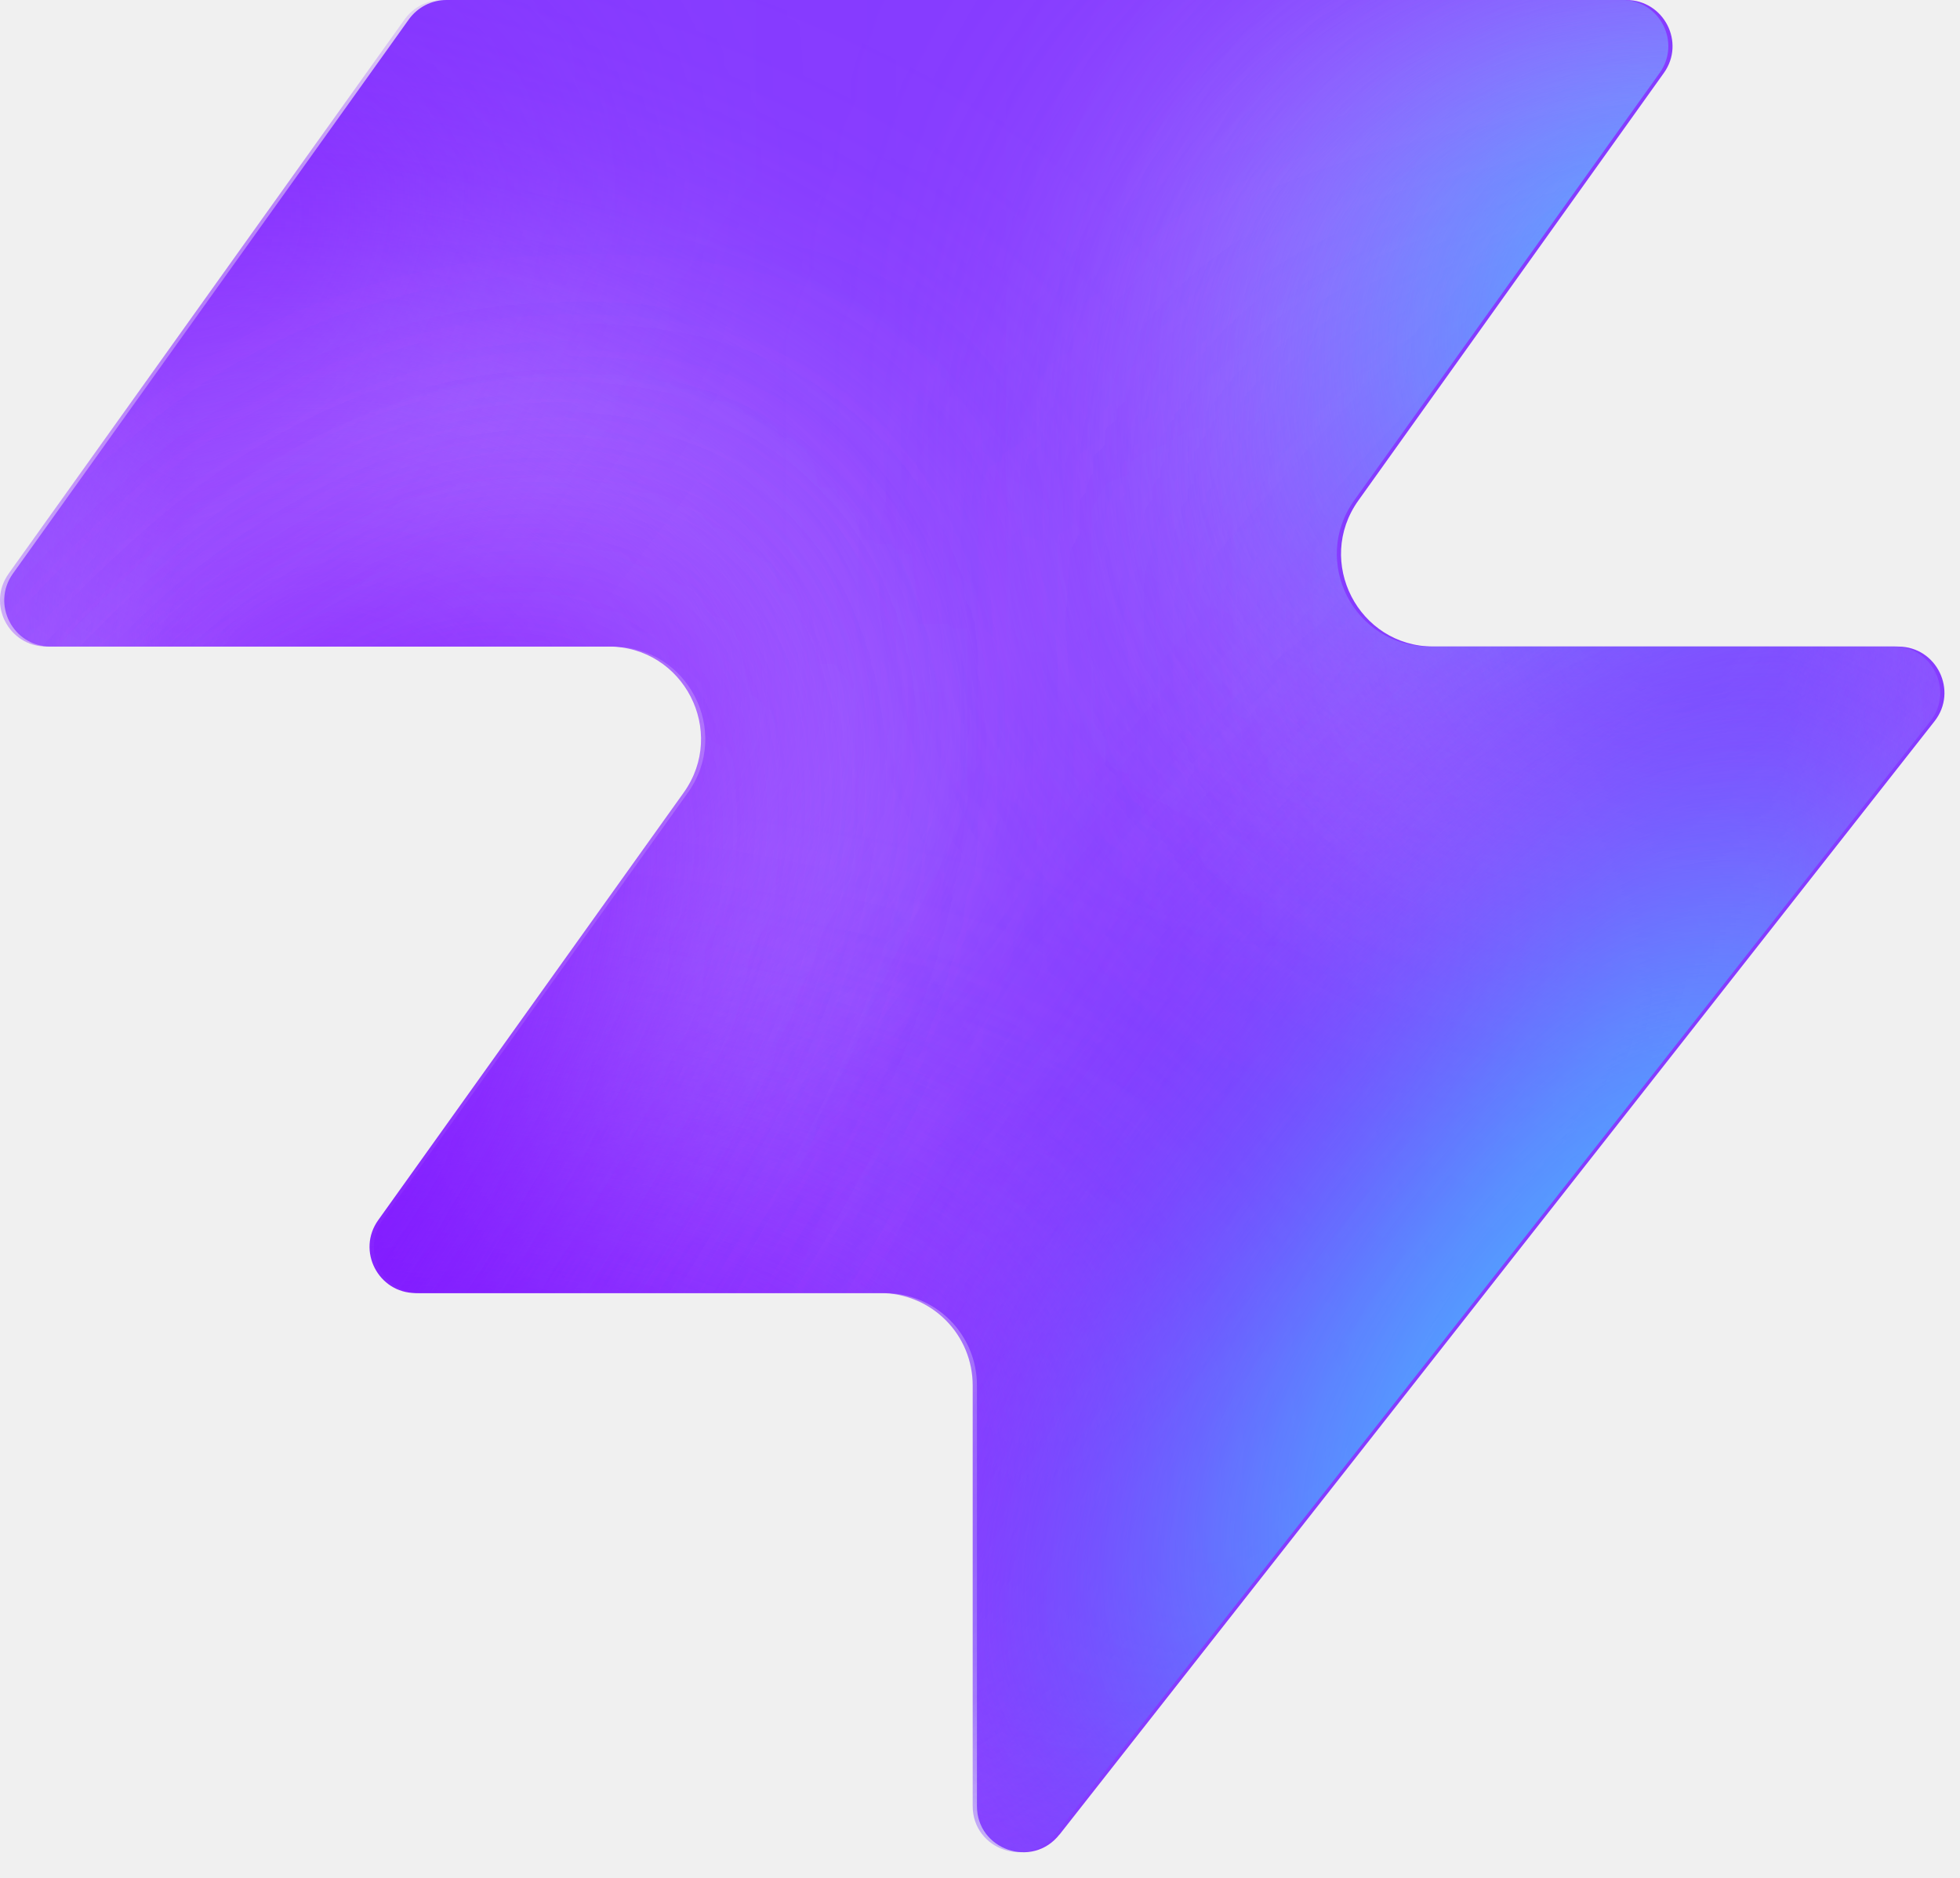
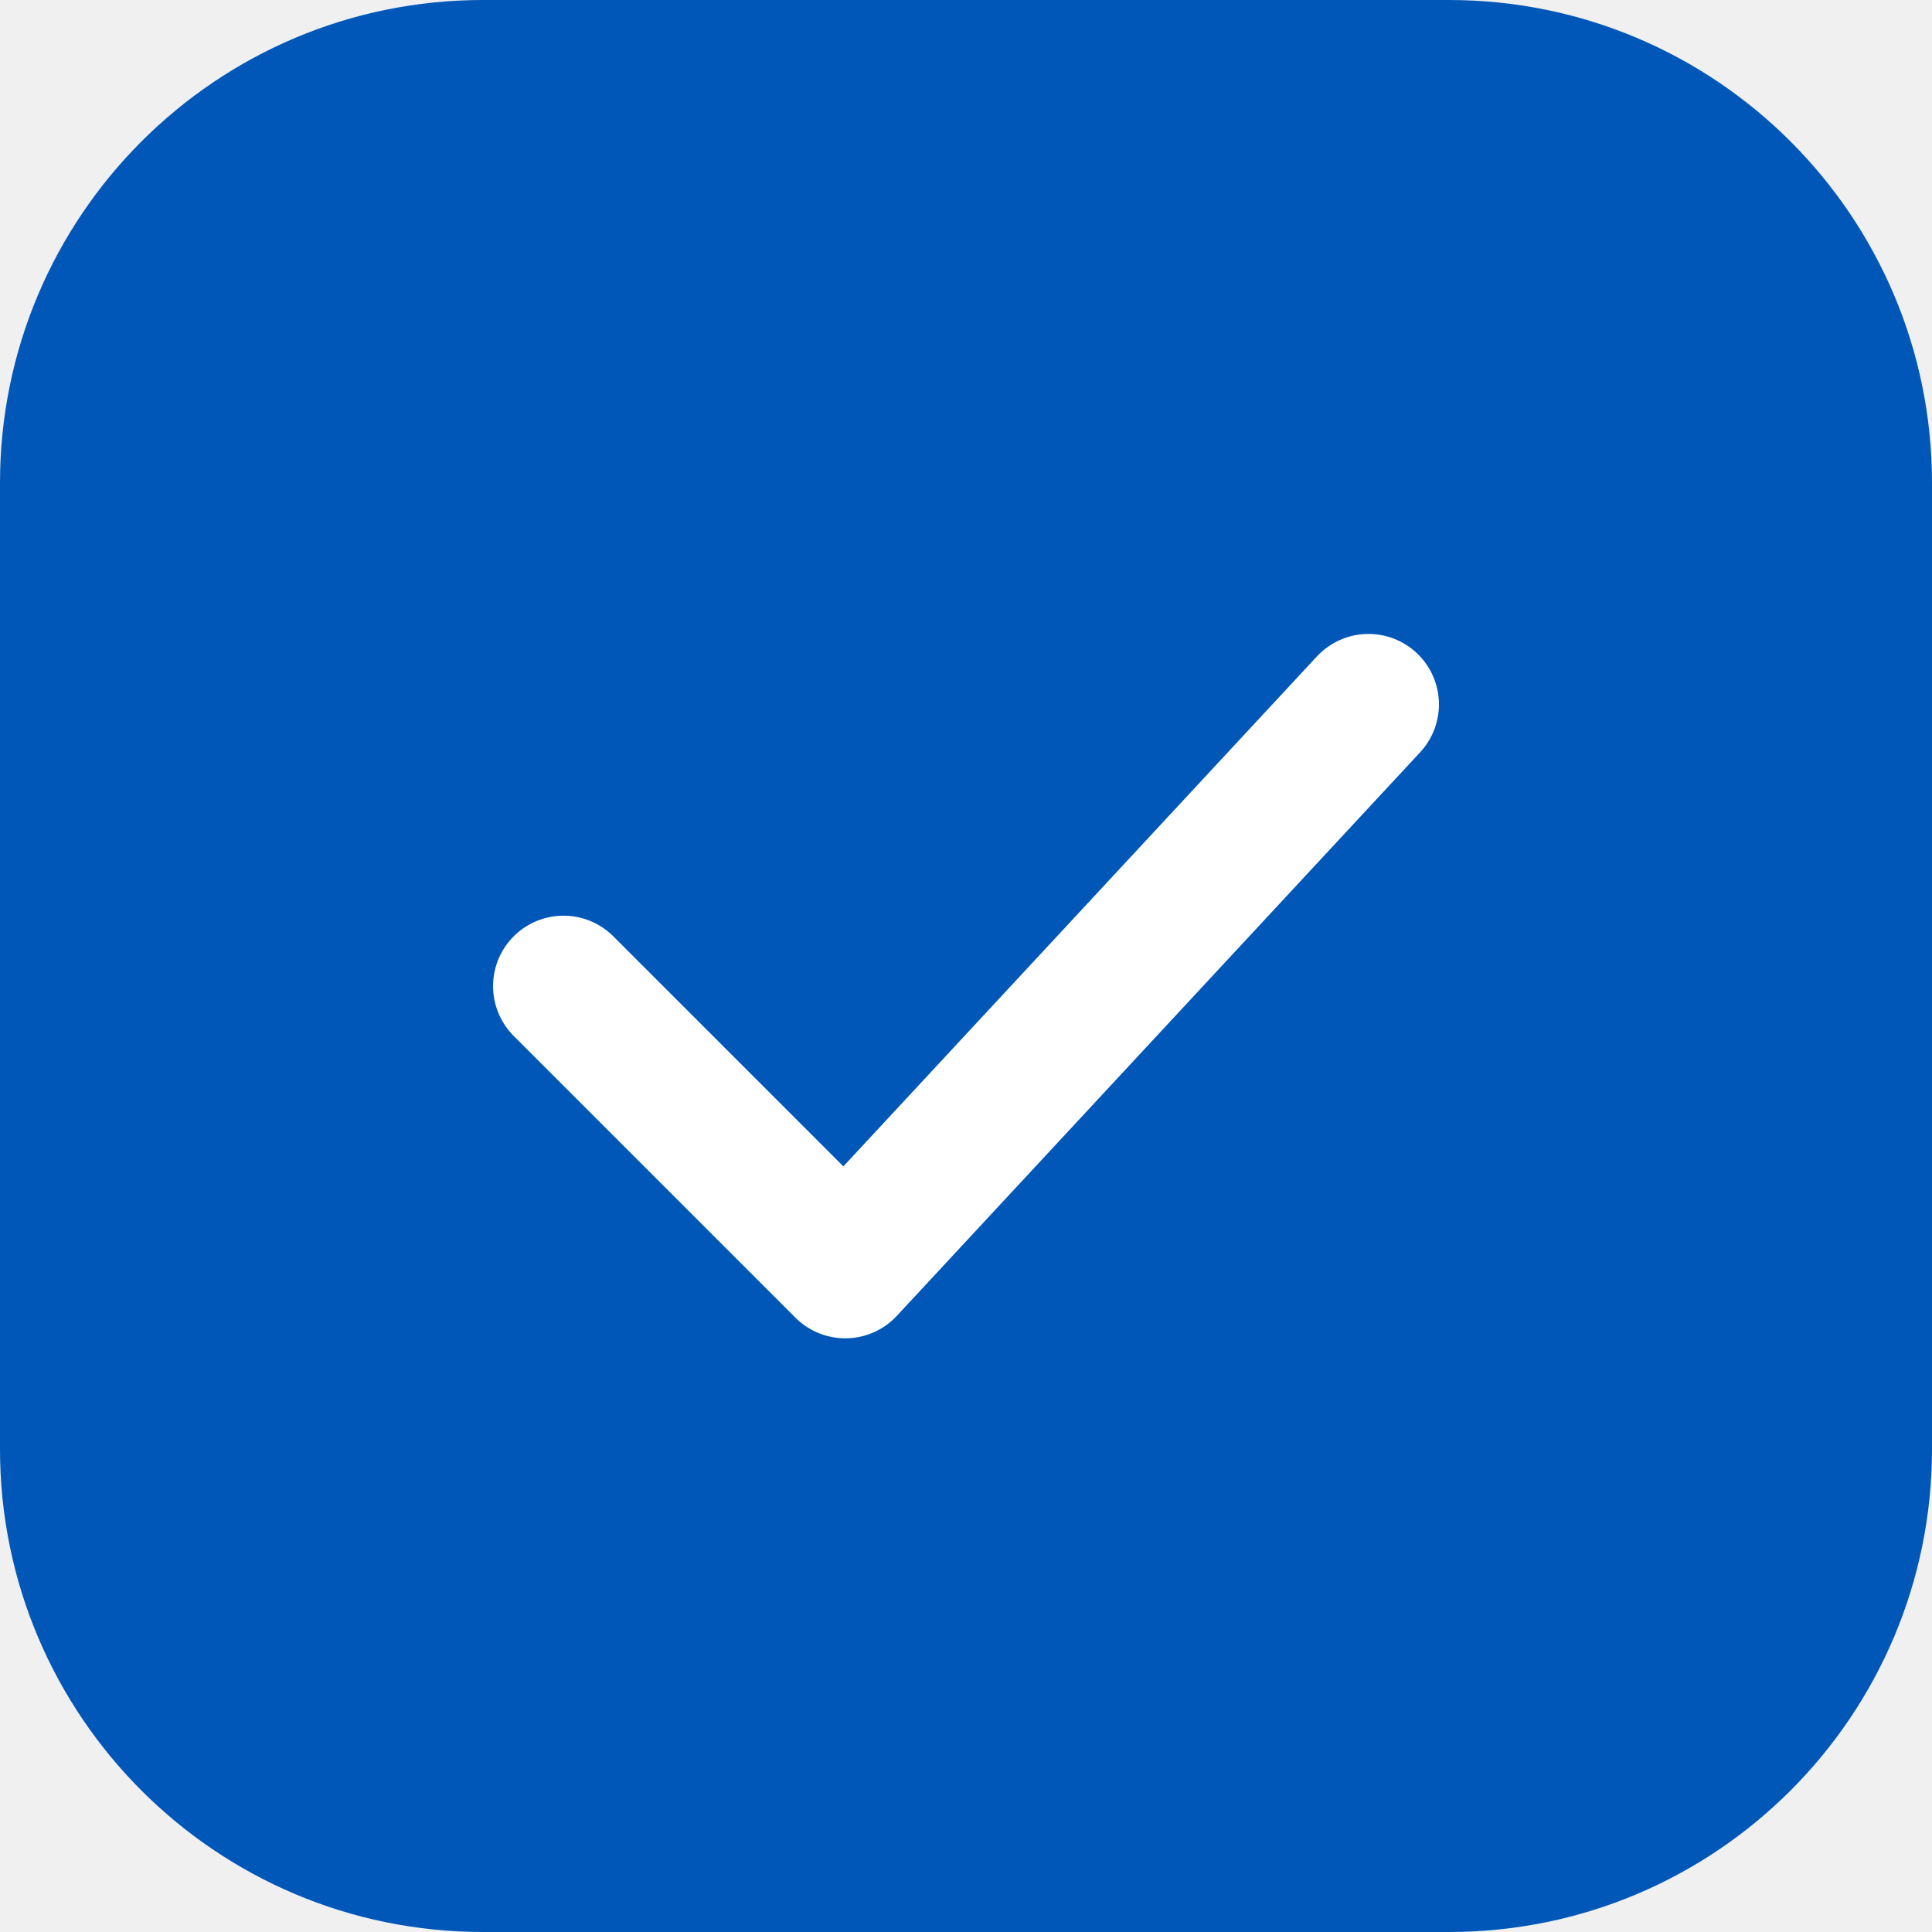
- <svg xmlns="http://www.w3.org/2000/svg" width="48" height="46" fill="none" viewBox="0 0 48 46">
-   <path fill="#863bff" d="M25.946 44.938c-.664.845-2.021.375-2.021-.698V33.937a2.26 2.26 0 0 0-2.262-2.262H10.287c-.92 0-1.456-1.04-.92-1.788l7.48-10.471c1.07-1.497 0-3.578-1.842-3.578H1.237c-.92 0-1.456-1.04-.92-1.788L10.013.474c.214-.297.556-.474.92-.474h28.894c.92 0 1.456 1.04.92 1.788l-7.48 10.471c-1.07 1.498 0 3.579 1.842 3.579h11.377c.943 0 1.473 1.088.89 1.83L25.947 44.94z" style="fill:#863bff;fill:color(display-p3 .525 .23 1);fill-opacity:1" />
-   <mask id="a" width="48" height="46" x="0" y="0" maskUnits="userSpaceOnUse" style="mask-type:alpha">
-     <path fill="#000" d="M25.842 44.938c-.664.844-2.021.375-2.021-.698V33.937a2.26 2.26 0 0 0-2.262-2.262H10.183c-.92 0-1.456-1.04-.92-1.788l7.48-10.471c1.07-1.498 0-3.579-1.842-3.579H1.133c-.92 0-1.456-1.04-.92-1.787L9.91.473c.214-.297.556-.474.92-.474h28.894c.92 0 1.456 1.04.92 1.788l-7.48 10.471c-1.07 1.498 0 3.578 1.842 3.578h11.377c.943 0 1.473 1.088.89 1.832L25.843 44.94z" style="fill:#000;fill-opacity:1" />
-   </mask>
-   <g mask="url(#a)">
-     <g filter="url(#b)">
-       <ellipse cx="5.508" cy="14.704" fill="#ede6ff" rx="5.508" ry="14.704" style="fill:#ede6ff;fill:color(display-p3 .927 .903 1);fill-opacity:1" transform="matrix(.00324 1 1 -.00324 -4.47 31.516)" />
-     </g>
-     <g filter="url(#c)">
-       <ellipse cx="10.399" cy="29.851" fill="#ede6ff" rx="10.399" ry="29.851" style="fill:#ede6ff;fill:color(display-p3 .927 .903 1);fill-opacity:1" transform="matrix(.00324 1 1 -.00324 -39.328 7.883)" />
-     </g>
-     <g filter="url(#d)">
-       <ellipse cx="5.508" cy="30.487" fill="#7e14ff" rx="5.508" ry="30.487" style="fill:#7e14ff;fill:color(display-p3 .492 .077 1);fill-opacity:1" transform="rotate(89.814 -25.913 -14.639)scale(1 -1)" />
-     </g>
-     <g filter="url(#e)">
-       <ellipse cx="5.508" cy="30.599" fill="#7e14ff" rx="5.508" ry="30.599" style="fill:#7e14ff;fill:color(display-p3 .492 .077 1);fill-opacity:1" transform="rotate(89.814 -32.644 -3.334)scale(1 -1)" />
-     </g>
-     <g filter="url(#f)">
-       <ellipse cx="5.508" cy="30.599" fill="#7e14ff" rx="5.508" ry="30.599" style="fill:#7e14ff;fill:color(display-p3 .492 .077 1);fill-opacity:1" transform="matrix(.00324 1 1 -.00324 -34.34 30.47)" />
-     </g>
-     <g filter="url(#g)">
-       <ellipse cx="14.072" cy="22.078" fill="#ede6ff" rx="14.072" ry="22.078" style="fill:#ede6ff;fill:color(display-p3 .927 .903 1);fill-opacity:1" transform="rotate(93.35 24.506 48.493)scale(-1 1)" />
-     </g>
-     <g filter="url(#h)">
-       <ellipse cx="3.47" cy="21.501" fill="#7e14ff" rx="3.47" ry="21.501" style="fill:#7e14ff;fill:color(display-p3 .492 .077 1);fill-opacity:1" transform="rotate(89.009 28.708 47.59)scale(-1 1)" />
-     </g>
-     <g filter="url(#i)">
-       <ellipse cx="3.47" cy="21.501" fill="#7e14ff" rx="3.47" ry="21.501" style="fill:#7e14ff;fill:color(display-p3 .492 .077 1);fill-opacity:1" transform="rotate(89.009 28.708 47.59)scale(-1 1)" />
-     </g>
-     <g filter="url(#j)">
-       <ellipse cx=".387" cy="8.972" fill="#7e14ff" rx="4.407" ry="29.108" style="fill:#7e14ff;fill:color(display-p3 .492 .077 1);fill-opacity:1" transform="rotate(39.51 .387 8.972)" />
-     </g>
-     <g filter="url(#k)">
-       <ellipse cx="47.523" cy="-6.092" fill="#7e14ff" rx="4.407" ry="29.108" style="fill:#7e14ff;fill:color(display-p3 .492 .077 1);fill-opacity:1" transform="rotate(37.892 47.523 -6.092)" />
-     </g>
-     <g filter="url(#l)">
-       <ellipse cx="41.412" cy="6.333" fill="#47bfff" rx="5.971" ry="9.665" style="fill:#47bfff;fill:color(display-p3 .28 .748 1);fill-opacity:1" transform="rotate(37.892 41.412 6.333)" />
-     </g>
-     <g filter="url(#m)">
-       <ellipse cx="-1.879" cy="38.332" fill="#7e14ff" rx="4.407" ry="29.108" style="fill:#7e14ff;fill:color(display-p3 .492 .077 1);fill-opacity:1" transform="rotate(37.892 -1.88 38.332)" />
-     </g>
-     <g filter="url(#n)">
-       <ellipse cx="-1.879" cy="38.332" fill="#7e14ff" rx="4.407" ry="29.108" style="fill:#7e14ff;fill:color(display-p3 .492 .077 1);fill-opacity:1" transform="rotate(37.892 -1.88 38.332)" />
-     </g>
-     <g filter="url(#o)">
-       <ellipse cx="35.651" cy="29.907" fill="#7e14ff" rx="4.407" ry="29.108" style="fill:#7e14ff;fill:color(display-p3 .492 .077 1);fill-opacity:1" transform="rotate(37.892 35.651 29.907)" />
-     </g>
-     <g filter="url(#p)">
-       <ellipse cx="38.418" cy="32.4" fill="#47bfff" rx="5.971" ry="15.297" style="fill:#47bfff;fill:color(display-p3 .28 .748 1);fill-opacity:1" transform="rotate(37.892 38.418 32.4)" />
-     </g>
-   </g>
-   <defs>
-     <filter id="b" width="60.045" height="41.654" x="-19.77" y="16.149" color-interpolation-filters="sRGB" filterUnits="userSpaceOnUse">
-       <feFlood flood-opacity="0" result="BackgroundImageFix" />
-       <feBlend in="SourceGraphic" in2="BackgroundImageFix" result="shape" />
-       <feGaussianBlur result="effect1_foregroundBlur_2002_17158" stdDeviation="7.659" />
-     </filter>
-     <filter id="c" width="90.34" height="51.437" x="-54.613" y="-7.533" color-interpolation-filters="sRGB" filterUnits="userSpaceOnUse">
-       <feFlood flood-opacity="0" result="BackgroundImageFix" />
-       <feBlend in="SourceGraphic" in2="BackgroundImageFix" result="shape" />
-       <feGaussianBlur result="effect1_foregroundBlur_2002_17158" stdDeviation="7.659" />
-     </filter>
-     <filter id="d" width="79.355" height="29.4" x="-49.64" y="2.03" color-interpolation-filters="sRGB" filterUnits="userSpaceOnUse">
-       <feFlood flood-opacity="0" result="BackgroundImageFix" />
-       <feBlend in="SourceGraphic" in2="BackgroundImageFix" result="shape" />
-       <feGaussianBlur result="effect1_foregroundBlur_2002_17158" stdDeviation="4.596" />
-     </filter>
-     <filter id="e" width="79.579" height="29.4" x="-45.045" y="20.029" color-interpolation-filters="sRGB" filterUnits="userSpaceOnUse">
-       <feFlood flood-opacity="0" result="BackgroundImageFix" />
-       <feBlend in="SourceGraphic" in2="BackgroundImageFix" result="shape" />
-       <feGaussianBlur result="effect1_foregroundBlur_2002_17158" stdDeviation="4.596" />
-     </filter>
-     <filter id="f" width="79.579" height="29.4" x="-43.513" y="21.178" color-interpolation-filters="sRGB" filterUnits="userSpaceOnUse">
-       <feFlood flood-opacity="0" result="BackgroundImageFix" />
-       <feBlend in="SourceGraphic" in2="BackgroundImageFix" result="shape" />
-       <feGaussianBlur result="effect1_foregroundBlur_2002_17158" stdDeviation="4.596" />
-     </filter>
-     <filter id="g" width="74.749" height="58.852" x="15.756" y="-17.901" color-interpolation-filters="sRGB" filterUnits="userSpaceOnUse">
-       <feFlood flood-opacity="0" result="BackgroundImageFix" />
-       <feBlend in="SourceGraphic" in2="BackgroundImageFix" result="shape" />
-       <feGaussianBlur result="effect1_foregroundBlur_2002_17158" stdDeviation="7.659" />
-     </filter>
-     <filter id="h" width="61.377" height="25.362" x="23.548" y="2.284" color-interpolation-filters="sRGB" filterUnits="userSpaceOnUse">
-       <feFlood flood-opacity="0" result="BackgroundImageFix" />
-       <feBlend in="SourceGraphic" in2="BackgroundImageFix" result="shape" />
-       <feGaussianBlur result="effect1_foregroundBlur_2002_17158" stdDeviation="4.596" />
-     </filter>
-     <filter id="i" width="61.377" height="25.362" x="23.548" y="2.284" color-interpolation-filters="sRGB" filterUnits="userSpaceOnUse">
-       <feFlood flood-opacity="0" result="BackgroundImageFix" />
-       <feBlend in="SourceGraphic" in2="BackgroundImageFix" result="shape" />
-       <feGaussianBlur result="effect1_foregroundBlur_2002_17158" stdDeviation="4.596" />
-     </filter>
-     <filter id="j" width="56.045" height="63.649" x="-27.636" y="-22.853" color-interpolation-filters="sRGB" filterUnits="userSpaceOnUse">
-       <feFlood flood-opacity="0" result="BackgroundImageFix" />
-       <feBlend in="SourceGraphic" in2="BackgroundImageFix" result="shape" />
-       <feGaussianBlur result="effect1_foregroundBlur_2002_17158" stdDeviation="4.596" />
-     </filter>
-     <filter id="k" width="54.814" height="64.646" x="20.116" y="-38.415" color-interpolation-filters="sRGB" filterUnits="userSpaceOnUse">
-       <feFlood flood-opacity="0" result="BackgroundImageFix" />
-       <feBlend in="SourceGraphic" in2="BackgroundImageFix" result="shape" />
-       <feGaussianBlur result="effect1_foregroundBlur_2002_17158" stdDeviation="4.596" />
-     </filter>
-     <filter id="l" width="33.541" height="35.313" x="24.641" y="-11.323" color-interpolation-filters="sRGB" filterUnits="userSpaceOnUse">
-       <feFlood flood-opacity="0" result="BackgroundImageFix" />
-       <feBlend in="SourceGraphic" in2="BackgroundImageFix" result="shape" />
-       <feGaussianBlur result="effect1_foregroundBlur_2002_17158" stdDeviation="4.596" />
-     </filter>
-     <filter id="m" width="54.814" height="64.646" x="-29.286" y="6.009" color-interpolation-filters="sRGB" filterUnits="userSpaceOnUse">
-       <feFlood flood-opacity="0" result="BackgroundImageFix" />
-       <feBlend in="SourceGraphic" in2="BackgroundImageFix" result="shape" />
-       <feGaussianBlur result="effect1_foregroundBlur_2002_17158" stdDeviation="4.596" />
-     </filter>
-     <filter id="n" width="54.814" height="64.646" x="-29.286" y="6.009" color-interpolation-filters="sRGB" filterUnits="userSpaceOnUse">
-       <feFlood flood-opacity="0" result="BackgroundImageFix" />
-       <feBlend in="SourceGraphic" in2="BackgroundImageFix" result="shape" />
-       <feGaussianBlur result="effect1_foregroundBlur_2002_17158" stdDeviation="4.596" />
-     </filter>
-     <filter id="o" width="54.814" height="64.646" x="8.244" y="-2.416" color-interpolation-filters="sRGB" filterUnits="userSpaceOnUse">
-       <feFlood flood-opacity="0" result="BackgroundImageFix" />
-       <feBlend in="SourceGraphic" in2="BackgroundImageFix" result="shape" />
-       <feGaussianBlur result="effect1_foregroundBlur_2002_17158" stdDeviation="4.596" />
-     </filter>
-     <filter id="p" width="39.409" height="43.623" x="18.713" y="10.588" color-interpolation-filters="sRGB" filterUnits="userSpaceOnUse">
-       <feFlood flood-opacity="0" result="BackgroundImageFix" />
-       <feBlend in="SourceGraphic" in2="BackgroundImageFix" result="shape" />
-       <feGaussianBlur result="effect1_foregroundBlur_2002_17158" stdDeviation="4.596" />
-     </filter>
-   </defs>
+ <svg xmlns="http://www.w3.org/2000/svg" width="48" height="48" viewBox="0 0 48 48" fill="none">
+   <rect width="48" height="48" rx="12" fill="#0057B8" />
+   <path d="M14 24.5l7 7 13-14" stroke="#ffffff" stroke-width="3.5" stroke-linecap="round" stroke-linejoin="round" />
</svg>
